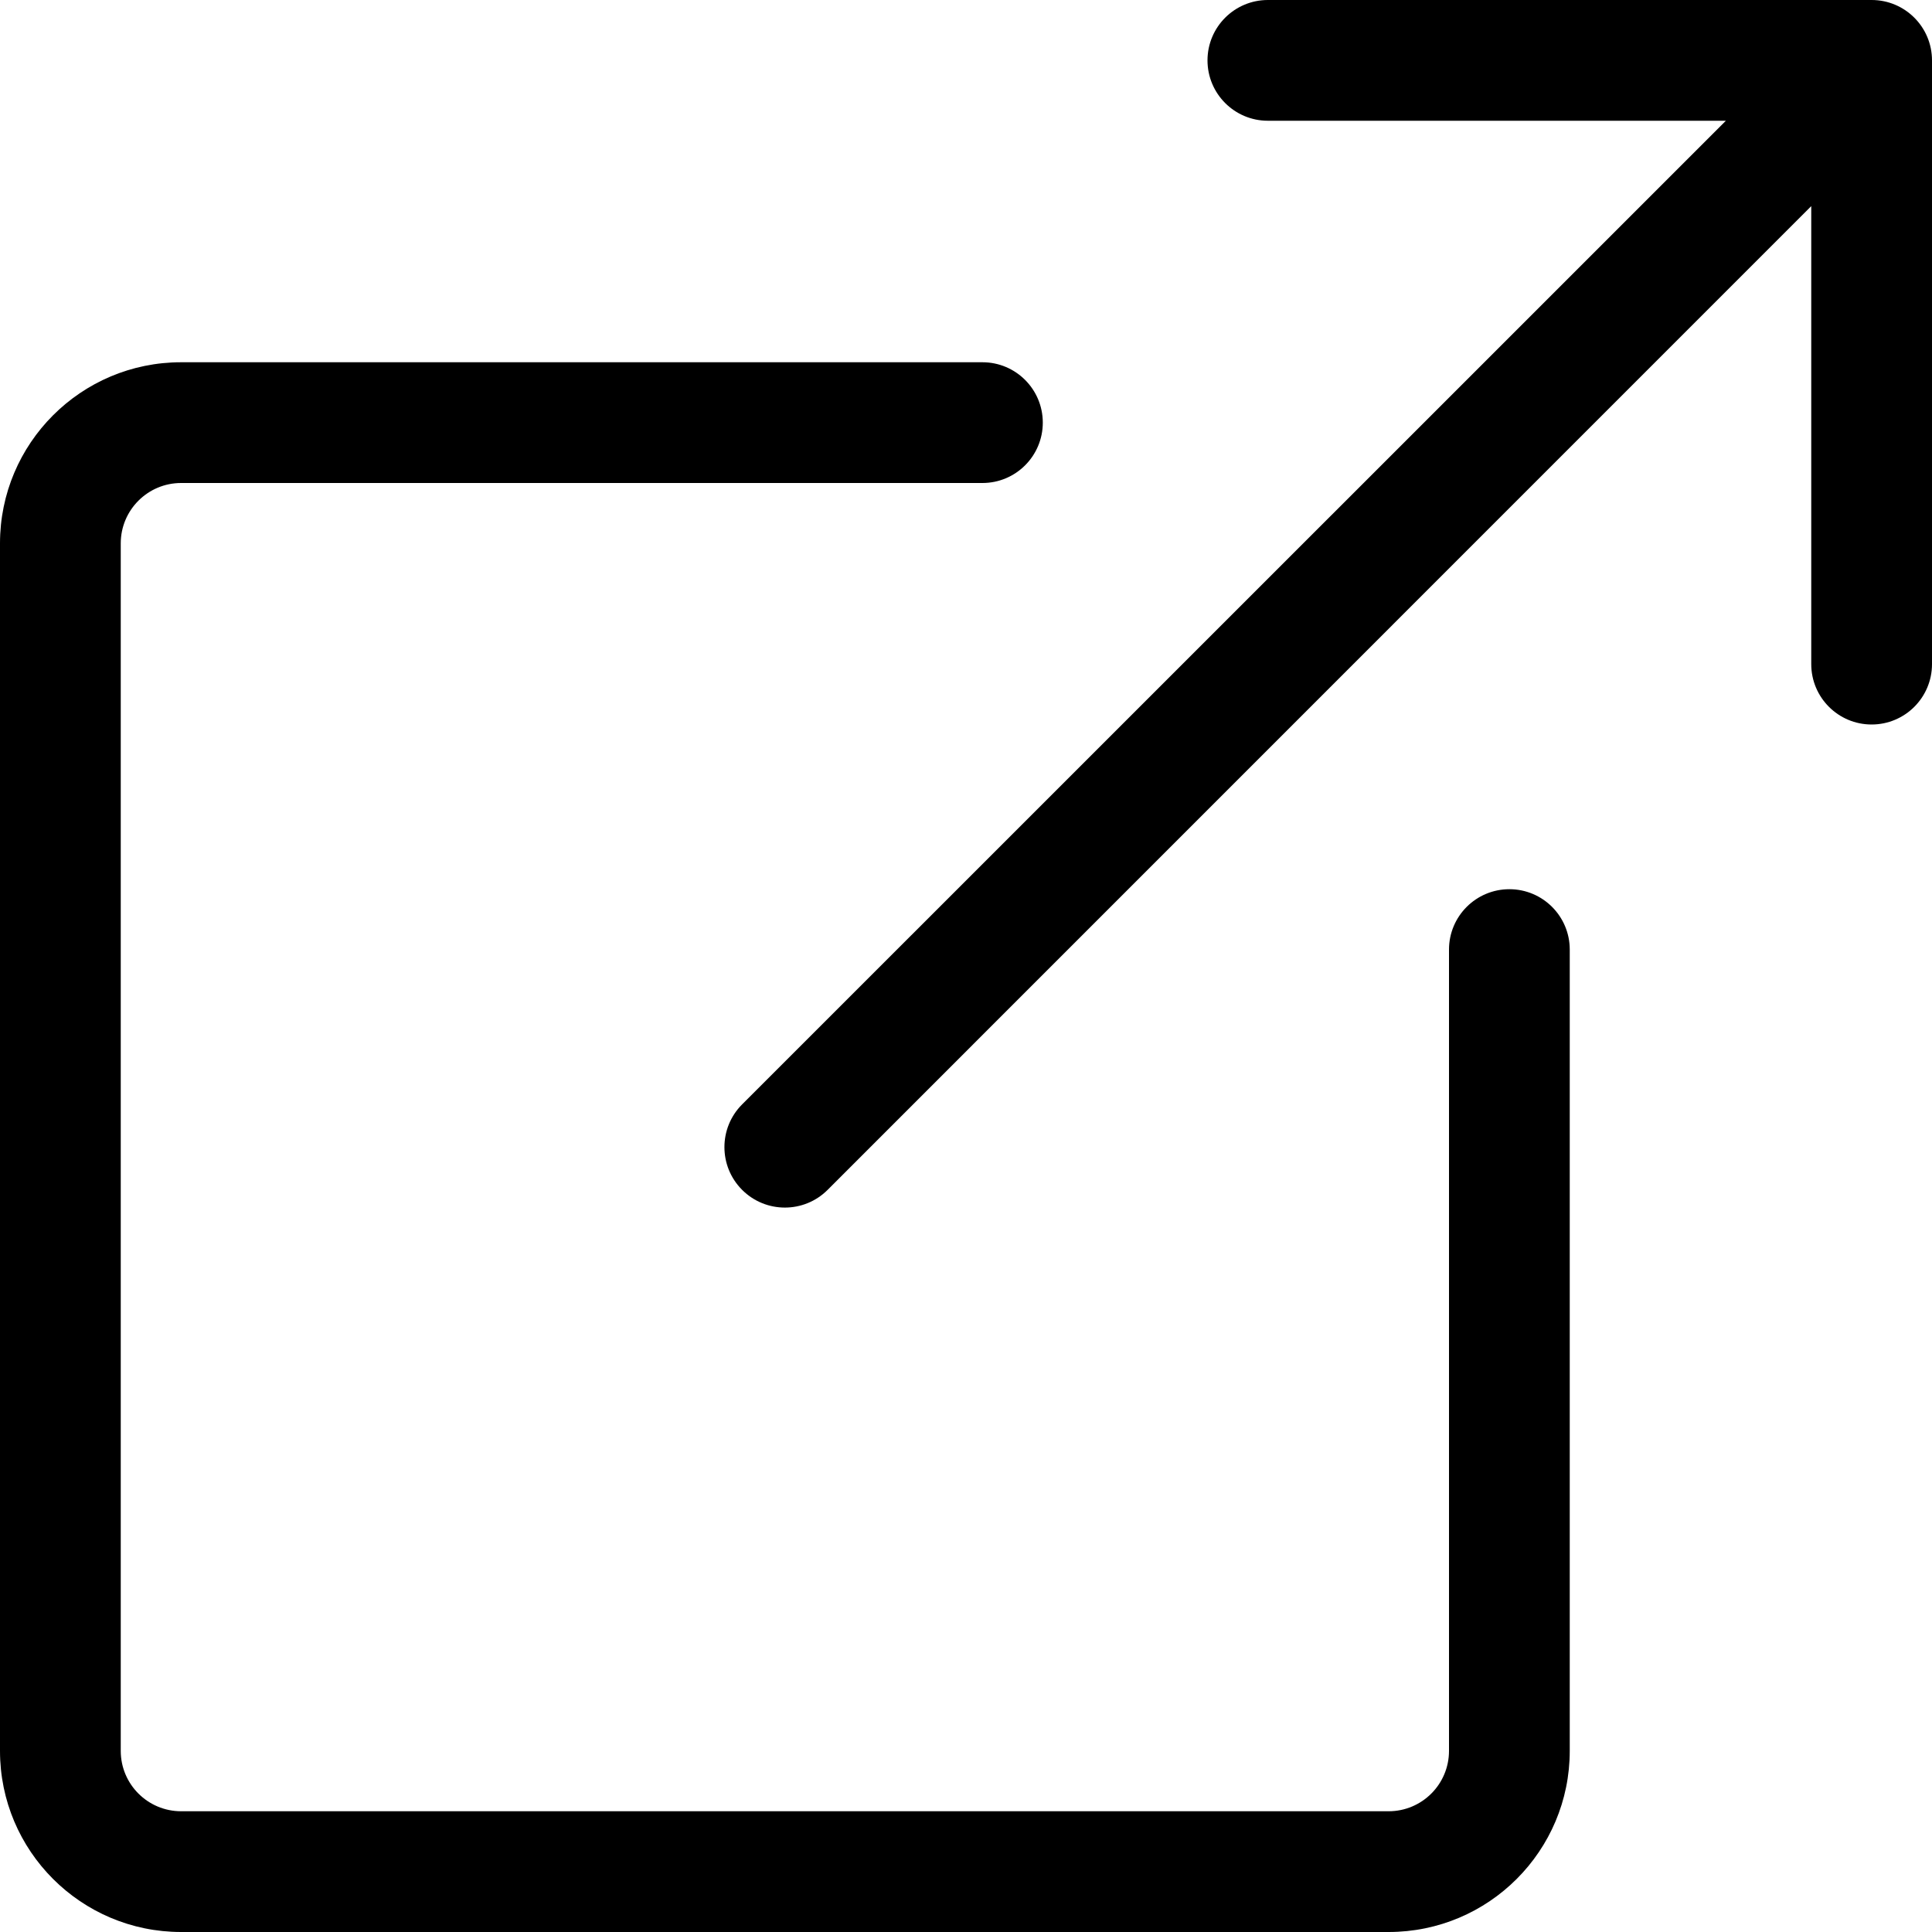
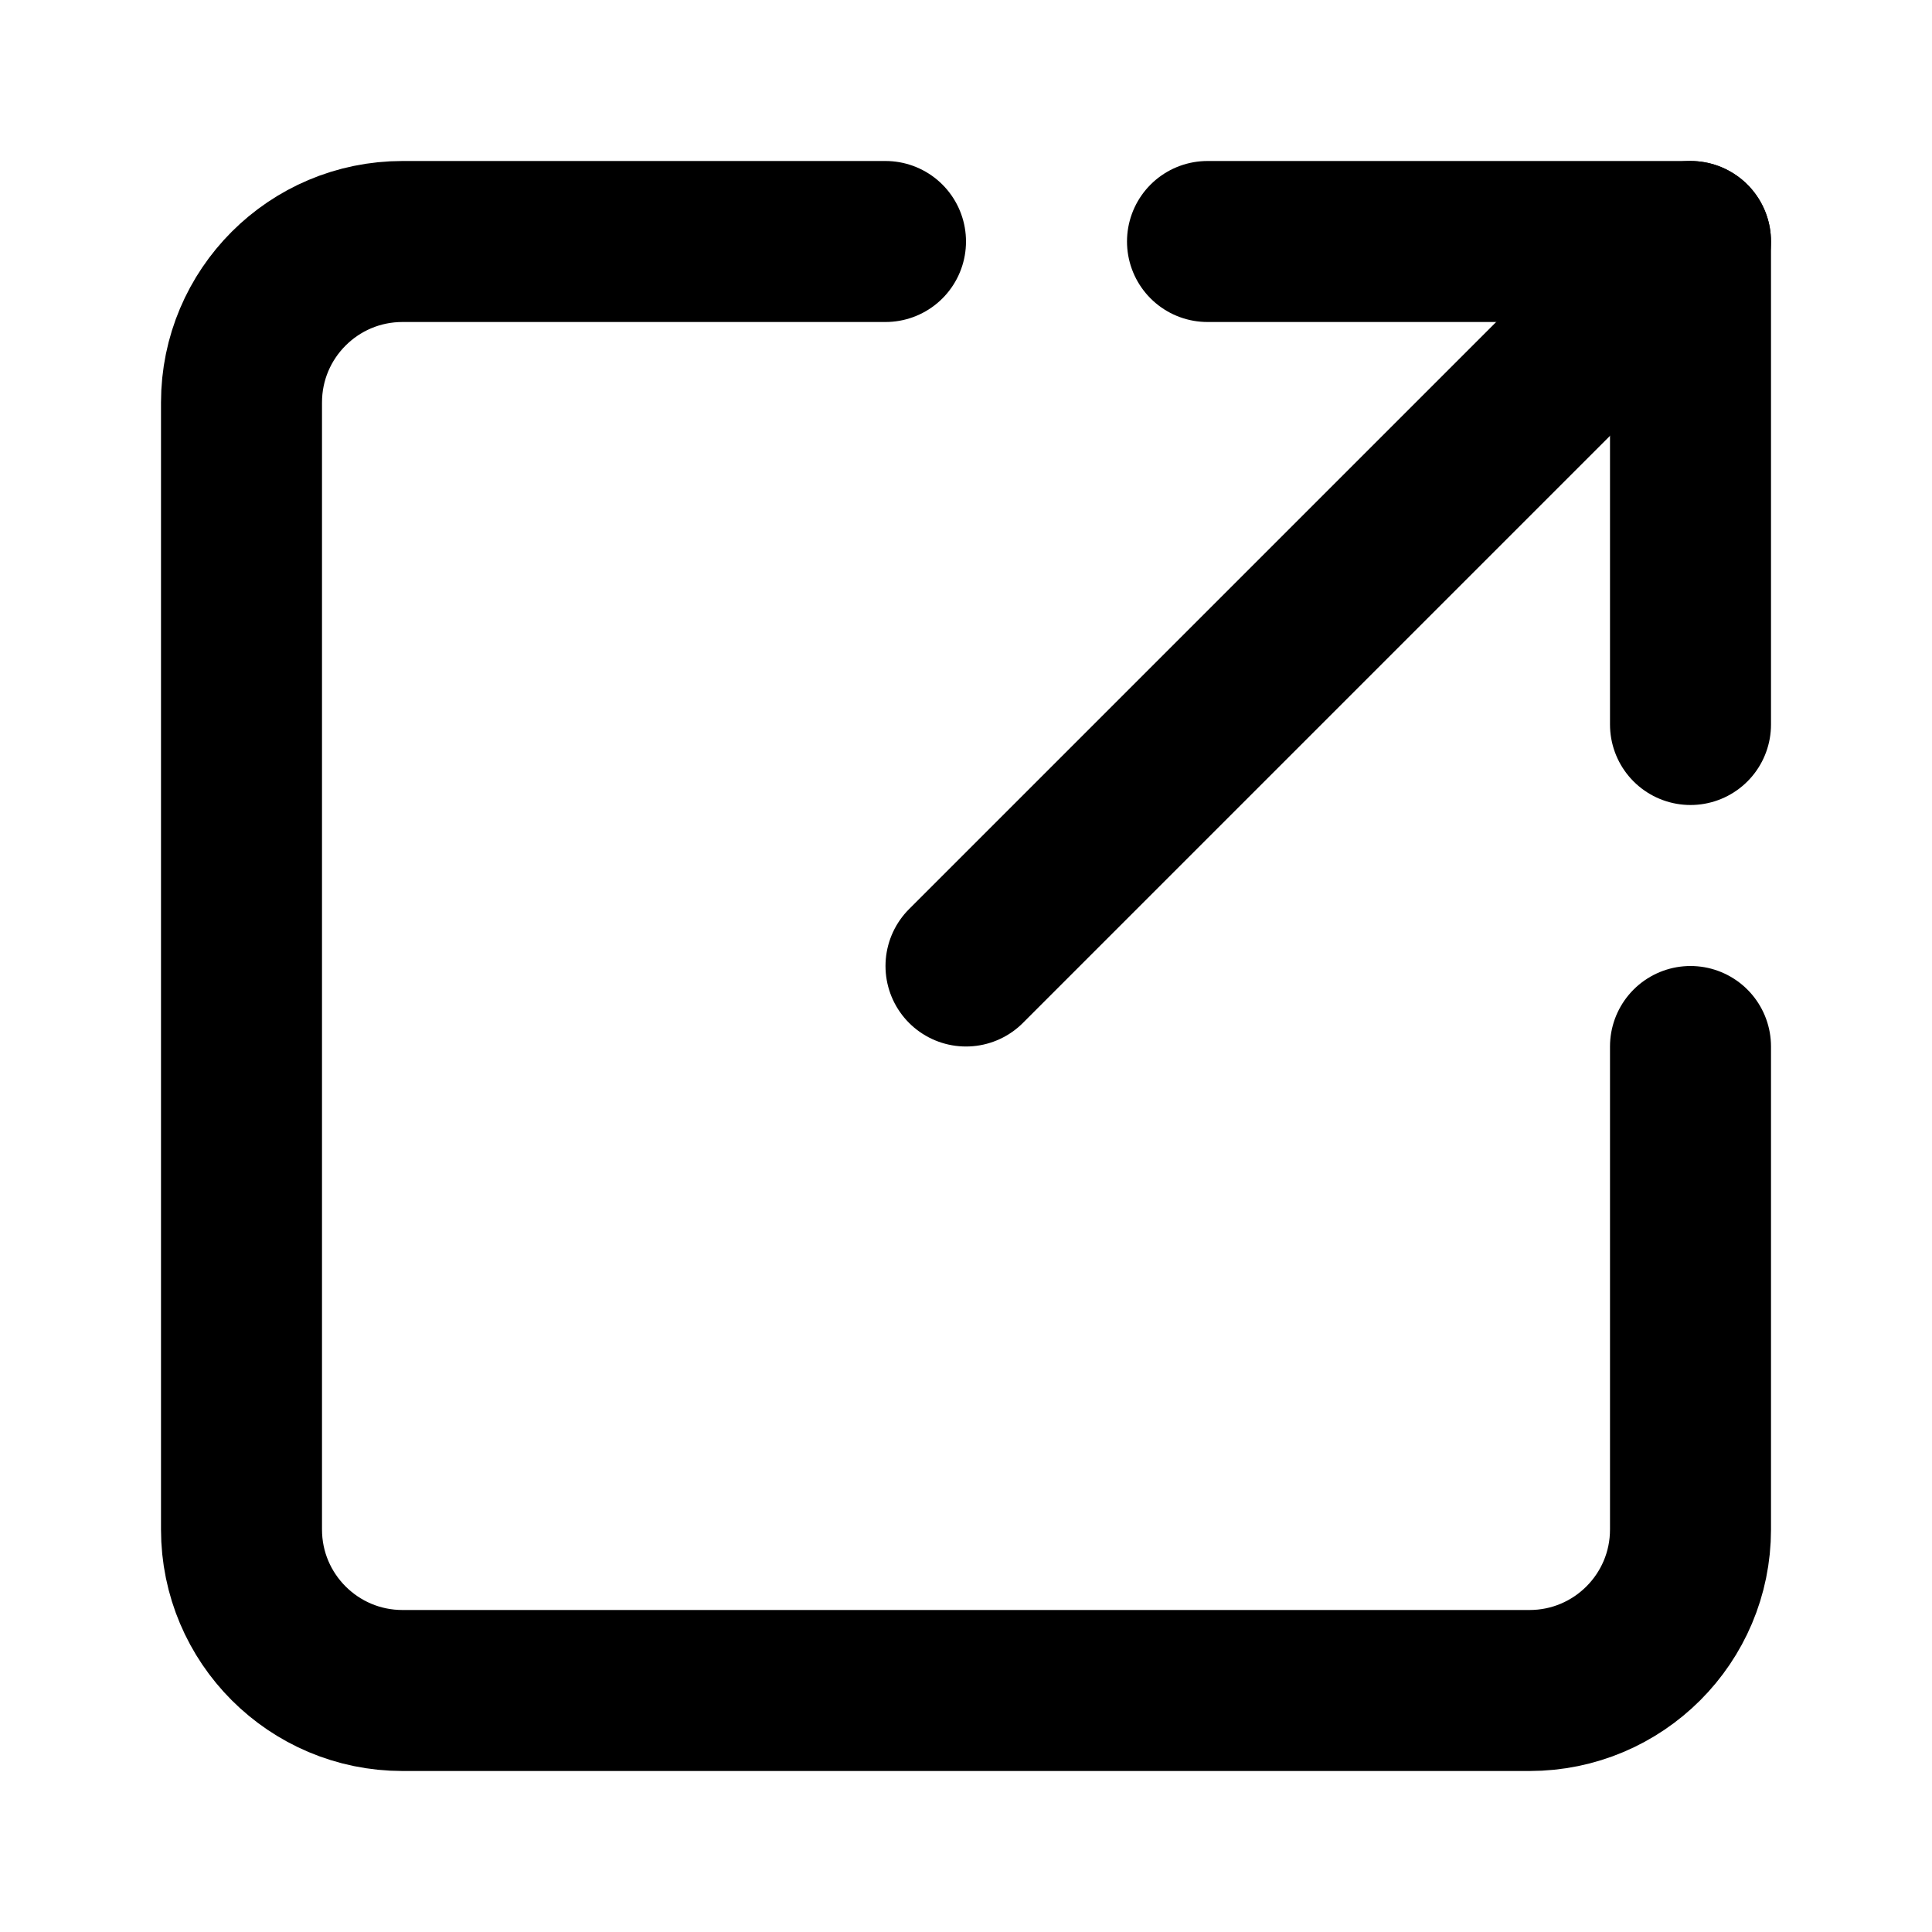
- <svg xmlns="http://www.w3.org/2000/svg" width="16" height="16" fill="currentColor" viewBox="0 0 16 16">
-   <path fill-rule="evenodd" d="M8.636 3.5a.5.5 0 0 0-.5-.5H1.5A1.5 1.5 0 0 0 0 4.5v10A1.5 1.5 0 0 0 1.5 16h10a1.5 1.5 0 0 0 1.5-1.5V7.864a.5.5 0 0 0-1 0V14.5a.5.5 0 0 1-.5.5h-10a.5.5 0 0 1-.5-.5v-10a.5.5 0 0 1 .5-.5h6.636a.5.5 0 0 0 .5-.5" />
-   <path fill-rule="evenodd" d="M16 .5a.5.5 0 0 0-.5-.5h-5a.5.5 0 0 0 0 1h3.793L6.146 9.146a.5.5 0 1 0 .708.708L15 1.707V5.5a.5.5 0 0 0 1 0z" />
+ <svg xmlns="http://www.w3.org/2000/svg" width="24" height="24" viewBox="0 0 24 24" fill="none" stroke="currentColor" stroke-width="2" stroke-linecap="round" stroke-linejoin="round" class="lucide lucide-square-arrow-out-up-right">
+   <path d="M21 13v6a2 2 0 0 1-2 2H5a2 2 0 0 1-2-2V5a2 2 0 0 1 2-2h6" />
+   <path d="m21 3-9 9" />
+   <path d="M15 3h6v6" />
</svg>
